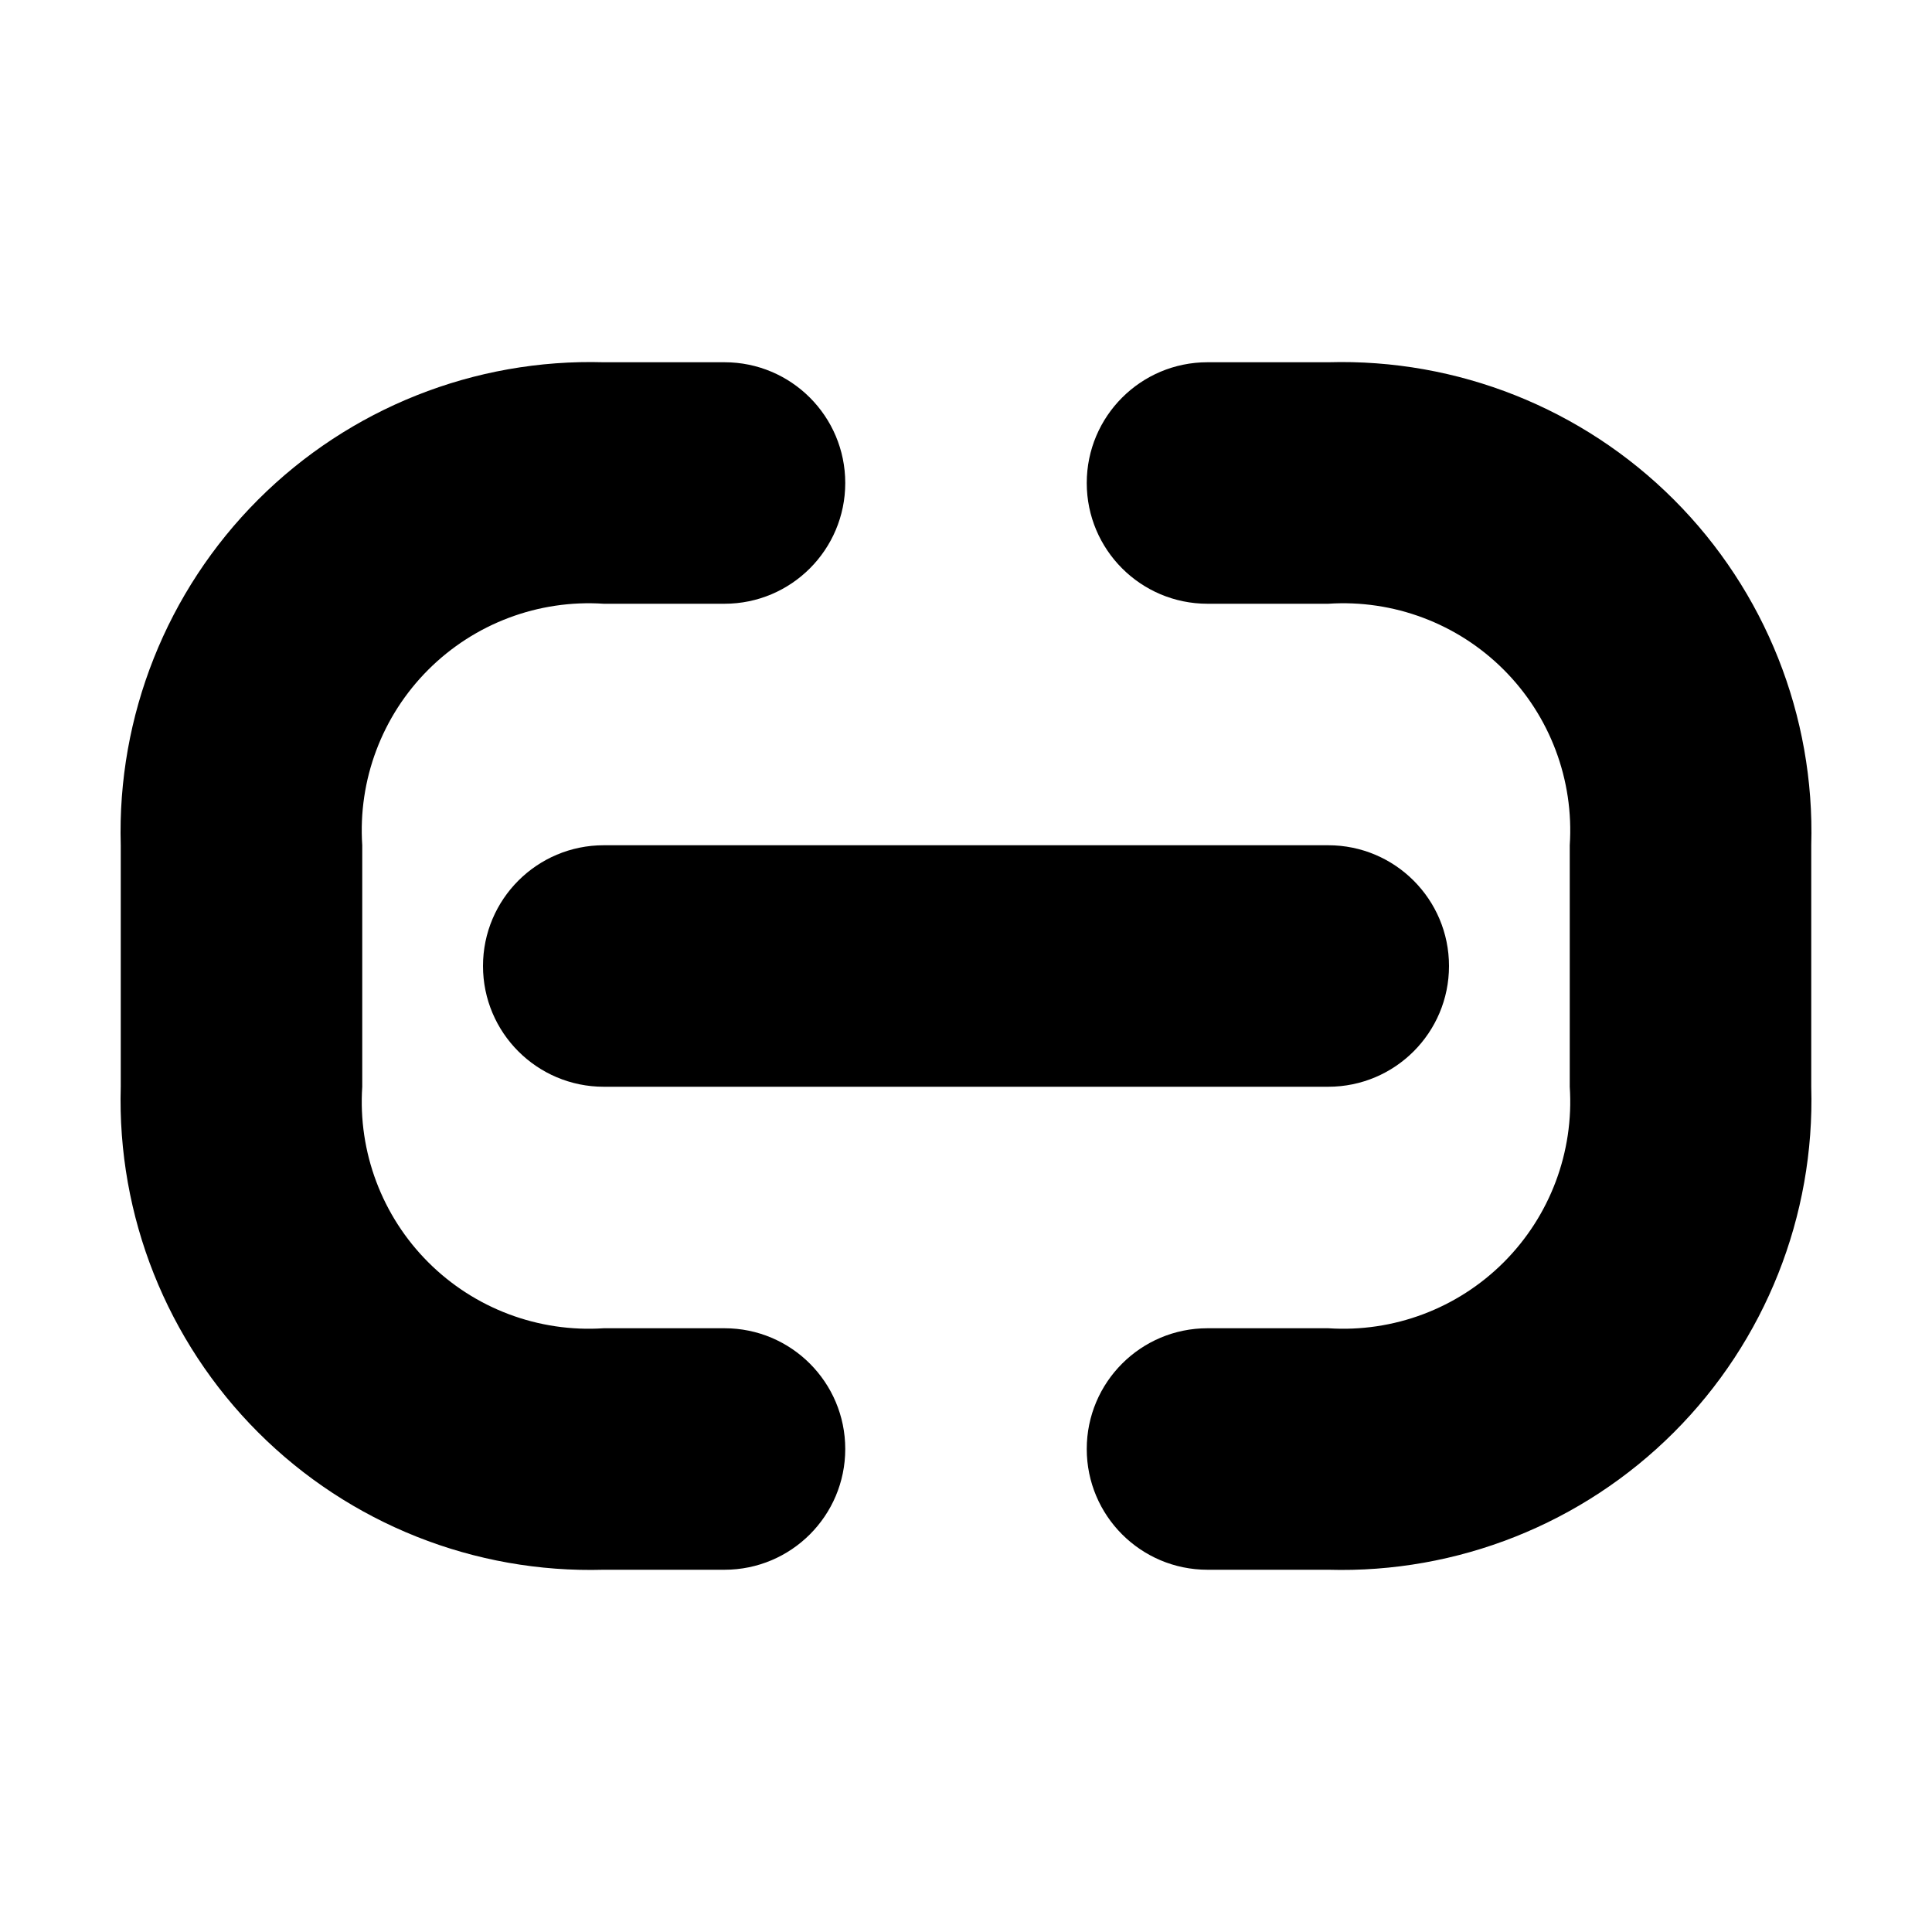
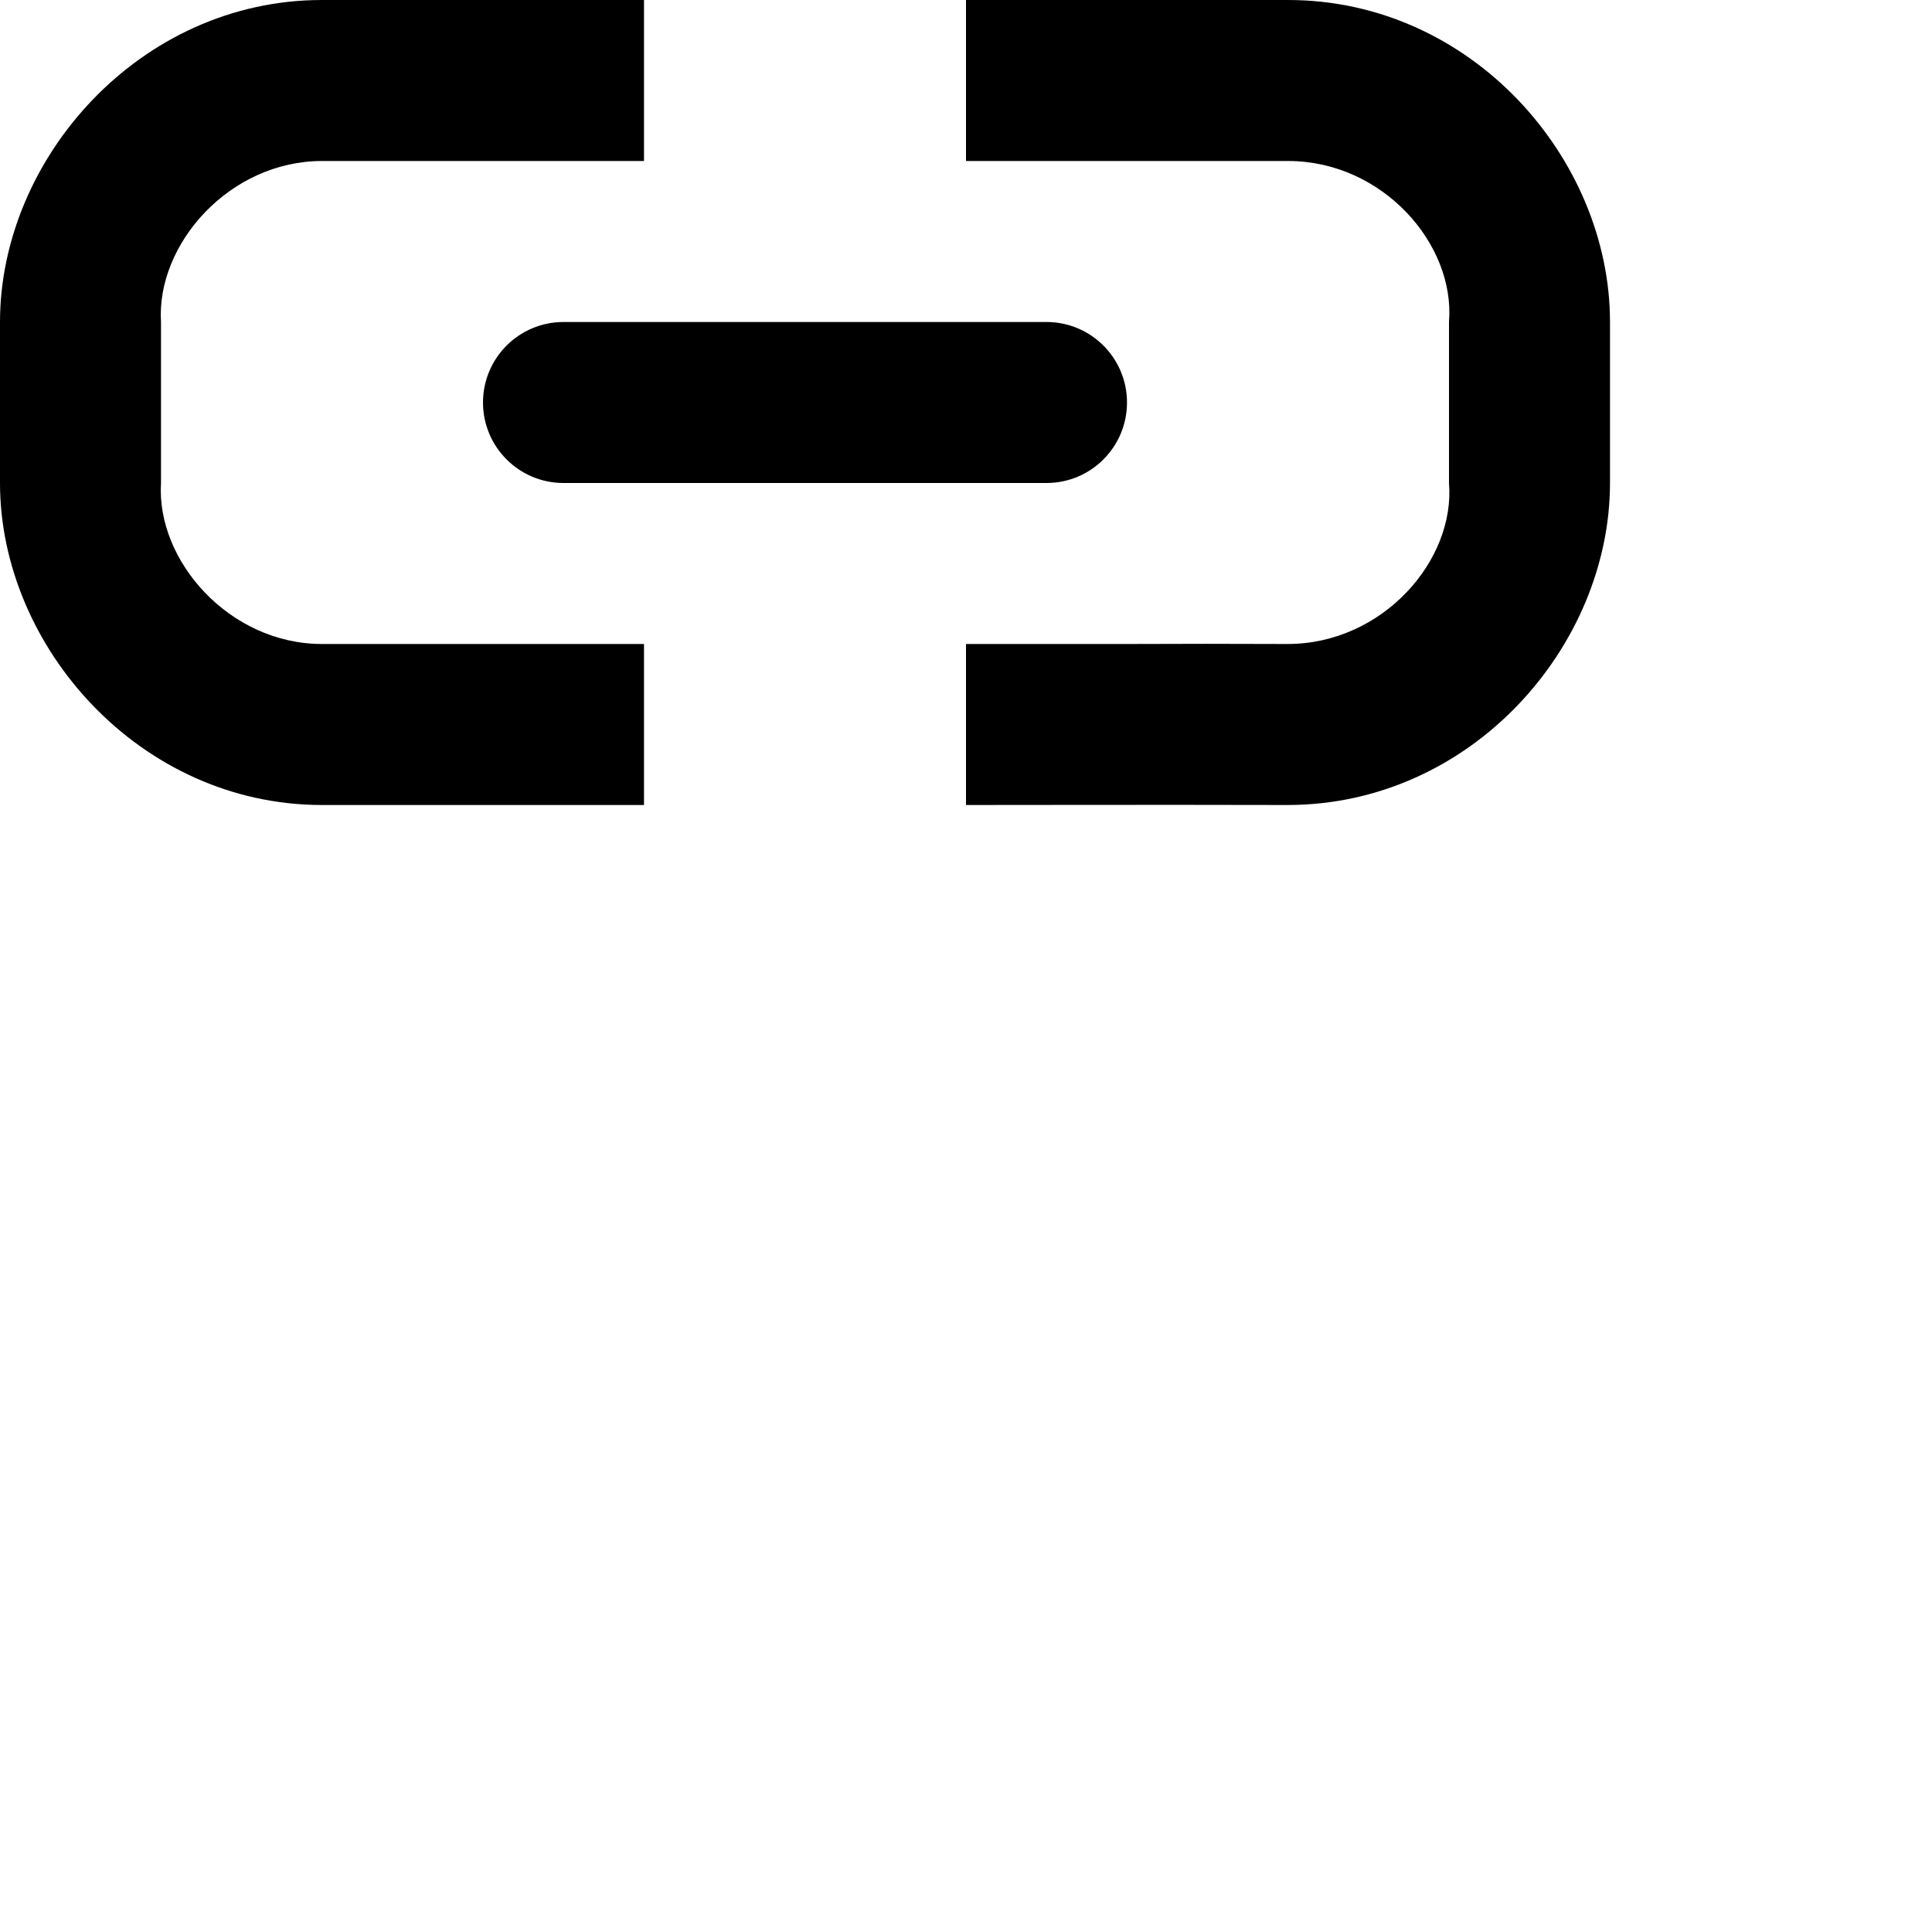
- <svg xmlns="http://www.w3.org/2000/svg" id="Layer_1" data-name="Layer 1" viewBox="0 0 16 16">
-   <path d="M11,9H5A1,1,0,0,1,5,7h6a1,1,0,0,1,0,2Zm4,0V7a3.89,3.89,0,0,0-4-4H10a1,1,0,0,0,0,2h1a1.88,1.88,0,0,1,2,2V9a1.88,1.88,0,0,1-2,2H10a1,1,0,0,0,0,2h1A3.89,3.89,0,0,0,15,9ZM7,12a1,1,0,0,0-1-1H5A1.88,1.88,0,0,1,3,9V7A1.88,1.88,0,0,1,5,5H6A1,1,0,0,0,6,3H5A3.89,3.89,0,0,0,1,7V9a3.89,3.89,0,0,0,4,4H6A1,1,0,0,0,7,12Z" />
+ <svg xmlns="http://www.w3.org/2000/svg" viewBox="0 0 24 24">
+   <path id="a" d="M8 8v2H4c-2.264 0-4-1.97-4-4V4c0-2.03 1.736-4 4-4h4v2H4C2.85 2 1.94 3.034 2 4v2c-.06.966.85 2 2 2h4zm0 0v2H4c-2.264 0-4-1.97-4-4V4c0-2.03 1.736-4 4-4h4v2H4C2.85 2 1.94 3.034 2 4v2c-.06.966.85 2 2 2h4zm4 0h2c.614-.003 1.317-.003 2 0 1.176-.003 2.079-1.037 2-2V4c.079-.967-.824-2-2-2h-4V0h4c2.28 0 4 1.97 4 4v2c0 2.027-1.72 3.996-4 4-1.81-.004-3.016 0-4 0V8zm0 0h2c.614-.003 1.317-.003 2 0 1.176-.003 2.079-1.037 2-2V4c.079-.967-.824-2-2-2h-4V0h4c2.28 0 4 1.97 4 4v2c0 2.027-1.72 3.996-4 4-1.81-.004-3.016 0-4 0V8zM7 4h6a1 1 0 0 1 0 2H7a1 1 0 1 1 0-2z" />
</svg>
